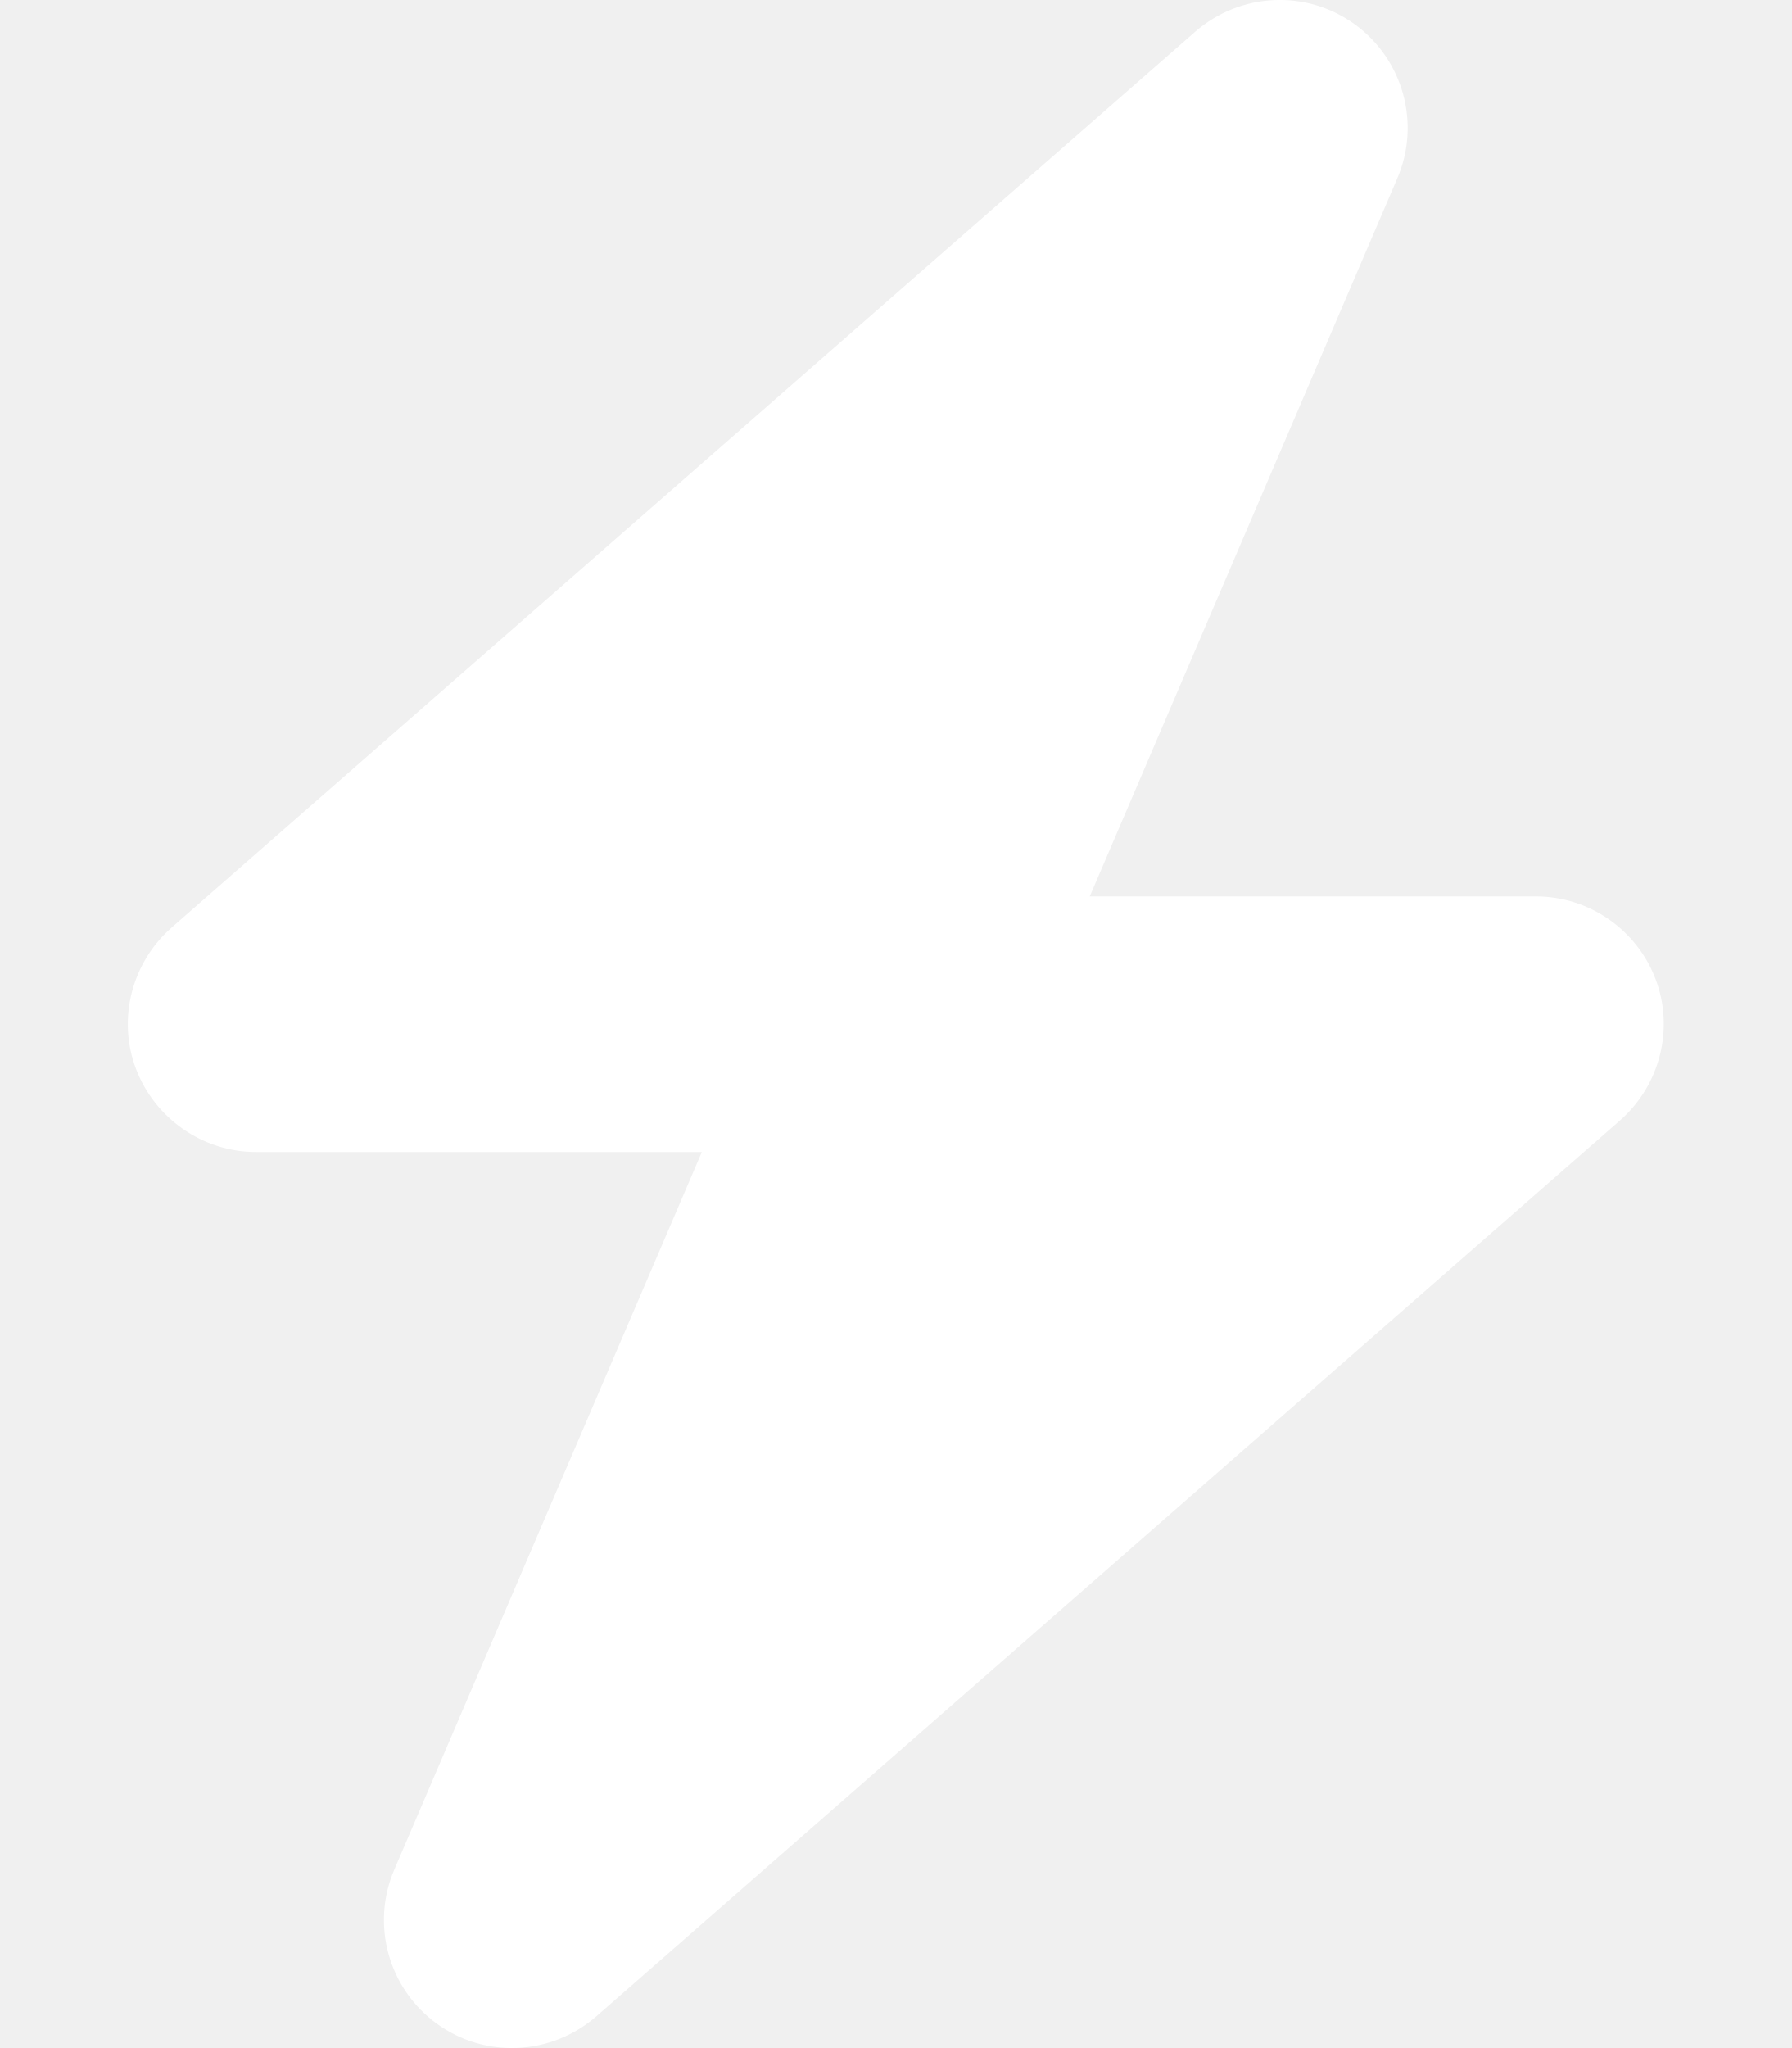
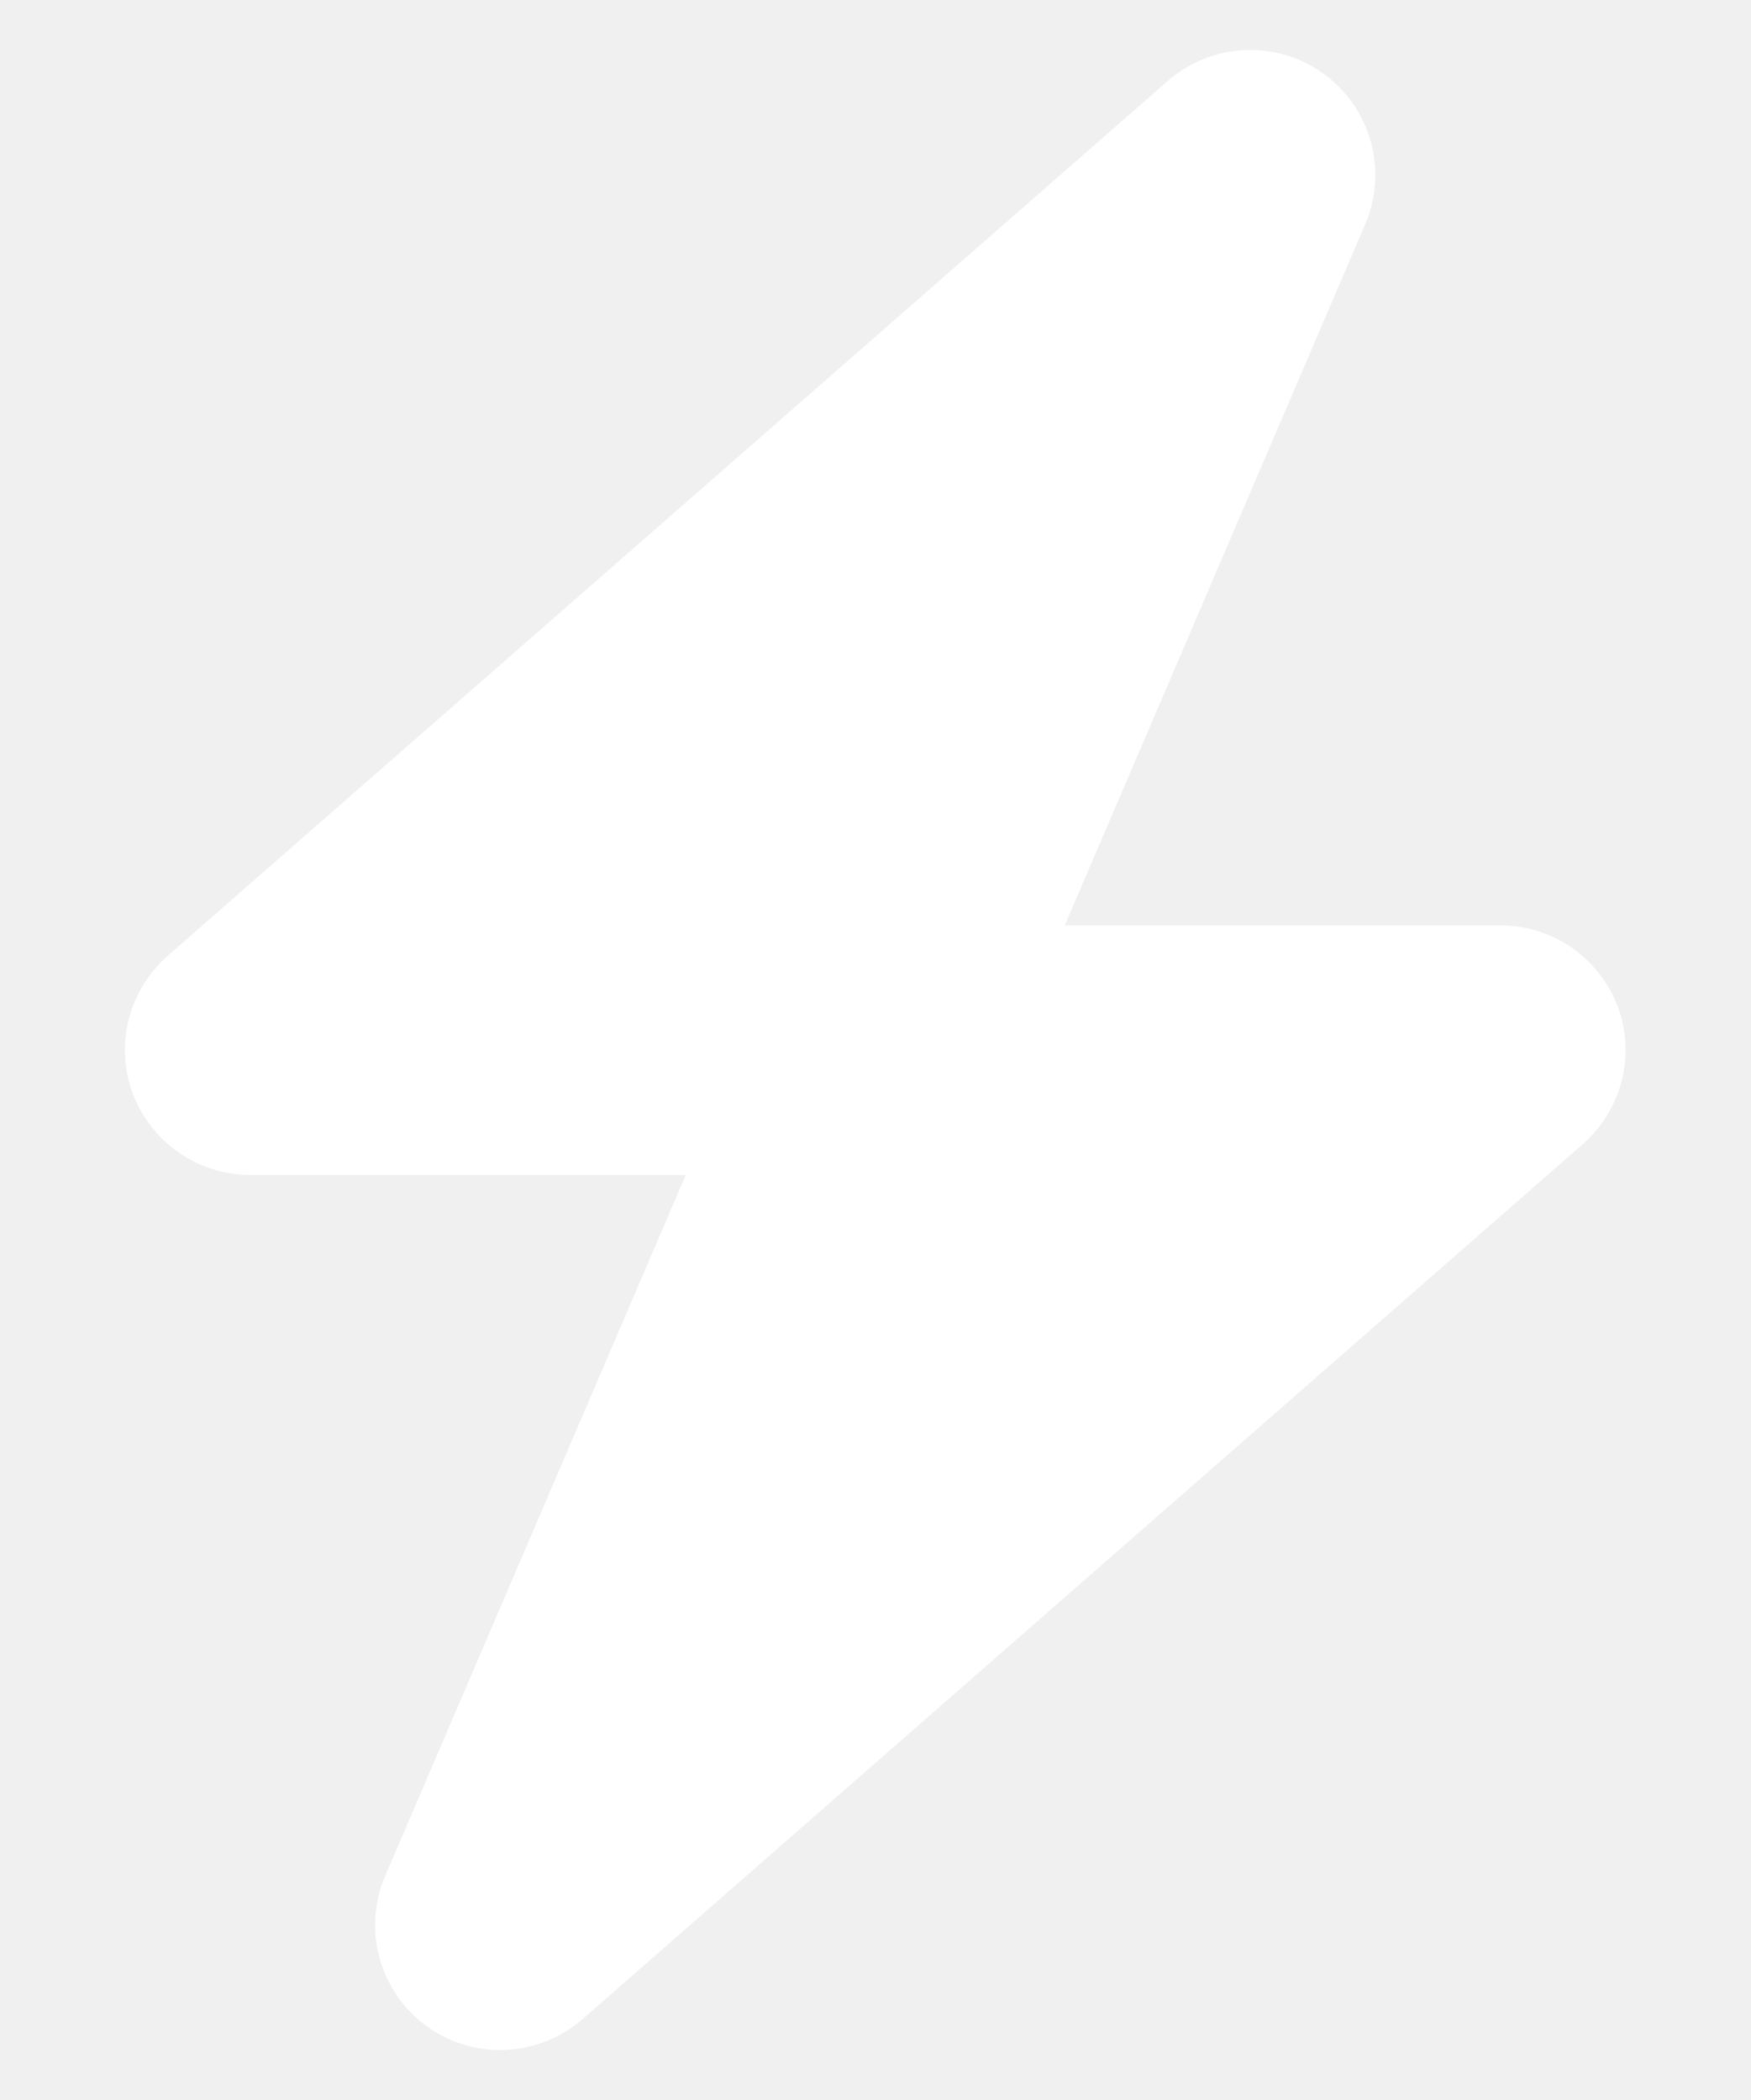
- <svg xmlns="http://www.w3.org/2000/svg" height="16" width="14" fill="white" viewBox="0 0 448 512">
+ <svg xmlns="http://www.w3.org/2000/svg" height="12" width="10" fill="white" viewBox="0 0 448 512">
  <path d="M349.4 44.6c5.9-13.7 1.5-29.7-10.6-38.5s-28.6-8-39.9 1.8l-256 224c-10 8.8-13.6 22.9-8.9 35.3S50.7 288 64 288H175.5L98.6 467.4c-5.9 13.7-1.5 29.7 10.6 38.5s28.6 8 39.9-1.8l256-224c10-8.8 13.6-22.9 8.9-35.3s-16.6-20.7-30-20.7H272.5L349.4 44.6z" />
</svg>
